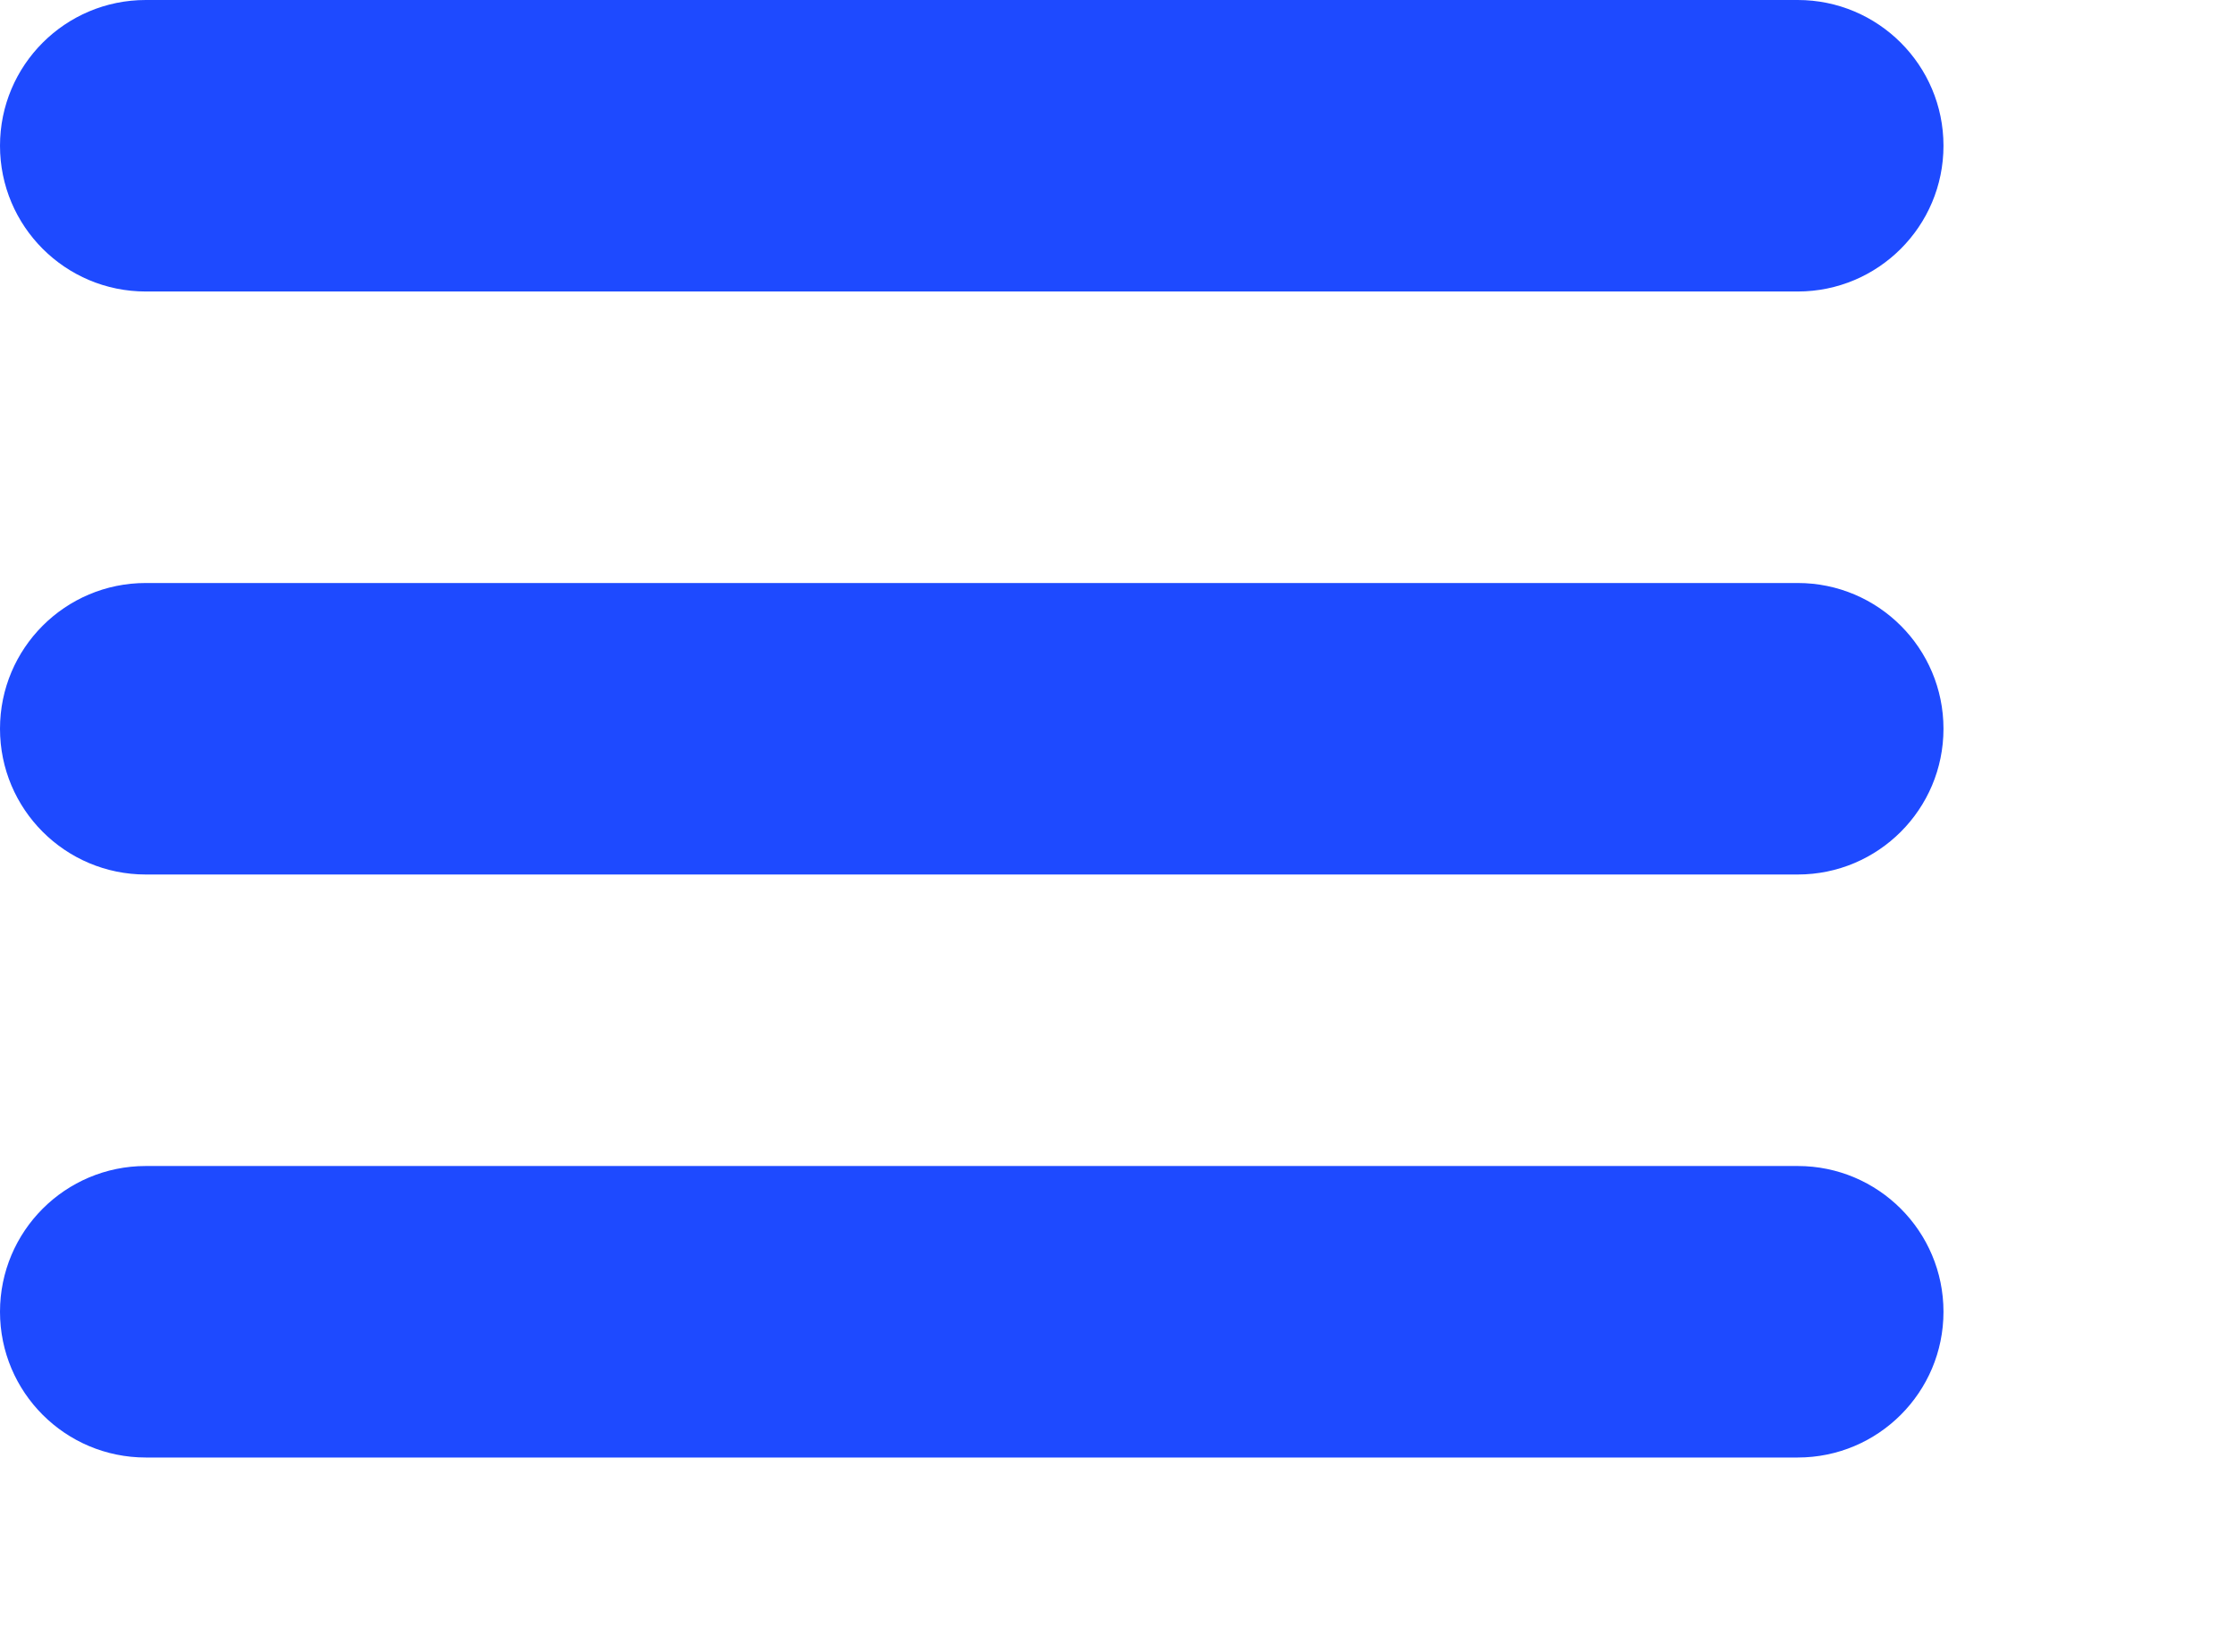
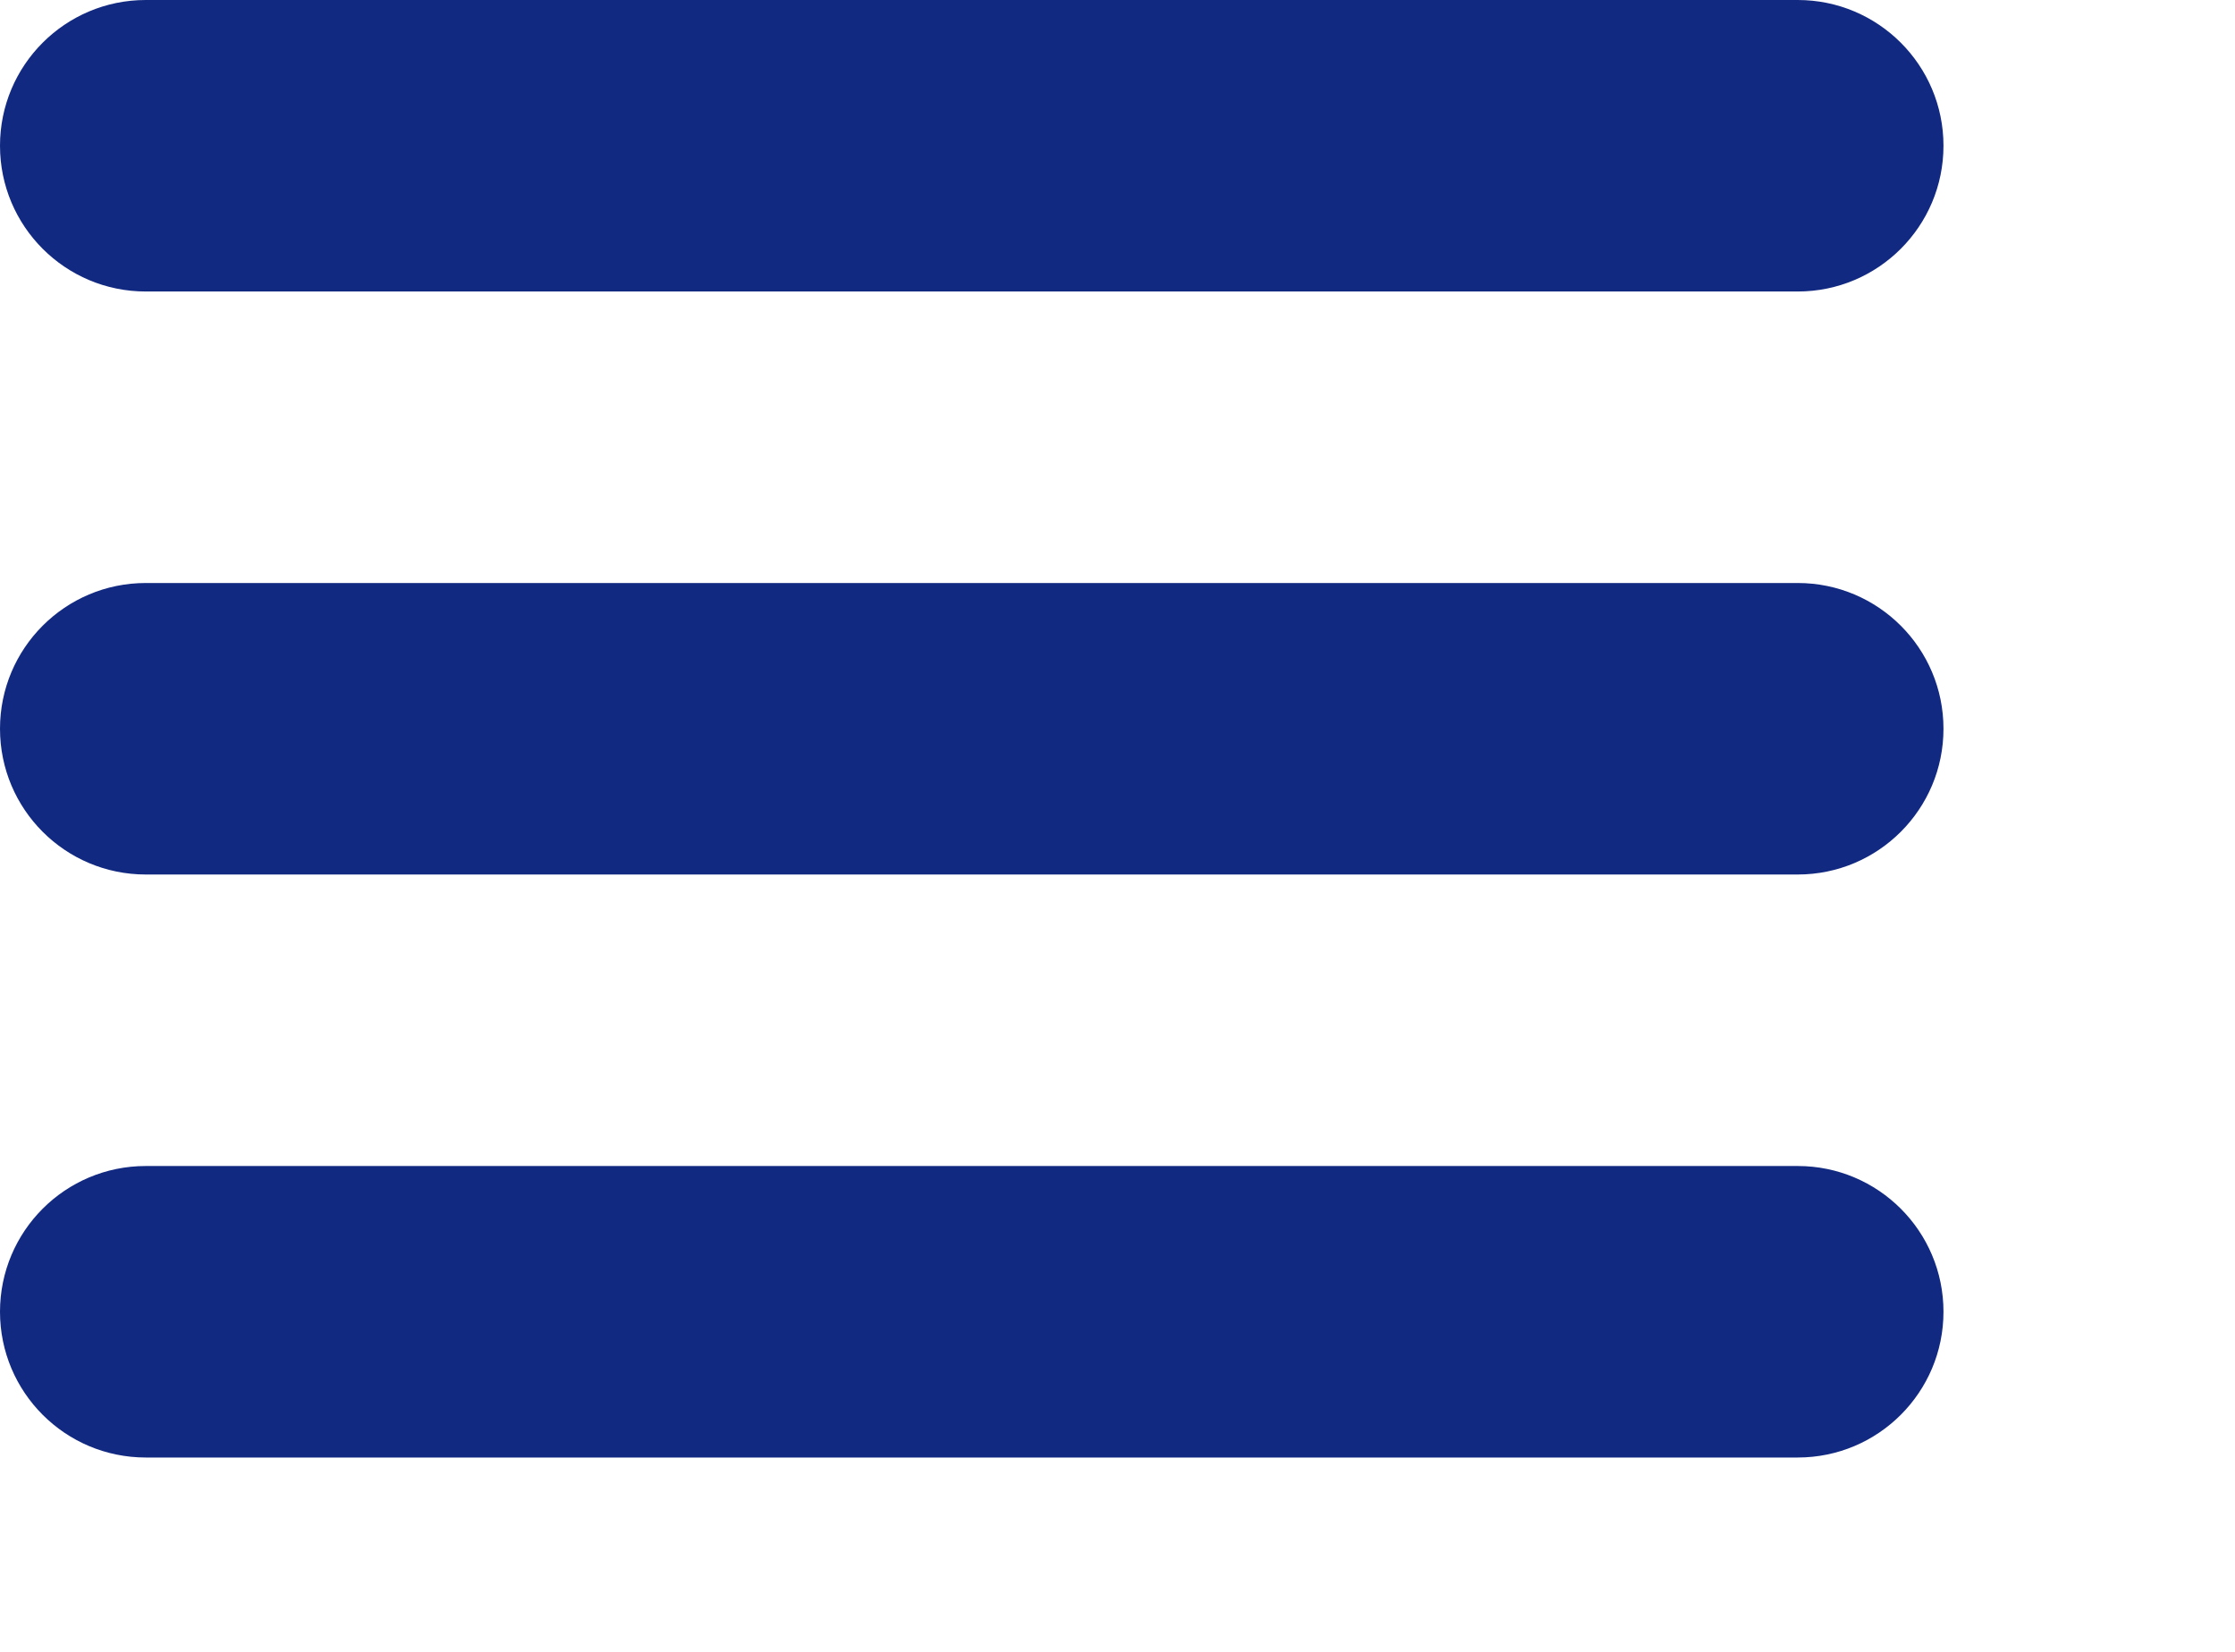
<svg xmlns="http://www.w3.org/2000/svg" width="23" height="17" viewBox="0 0 23 17">
  <defs>
    <style>
      .cls-1 {
        fill: none;
      }

      .cls-2 {
        clip-path: url(#clip-path);
      }

      .cls-3 {
-         fill: #1e4aff;
+         fill: #122981;
      }
    </style>
    <clipPath id="clip-path">
      <rect fill="none" width="23" height="17" />
    </clipPath>
  </defs>
  <g id="重复网格_1" data-name="重复网格 1" class="cls-2">
    <g transform="translate(-336 -25)">
      <rect id="矩形_982" data-name="矩形 982" class="cls-3" width="20" height="3" rx="1.5" transform="translate(336 25)" />
    </g>
    <g transform="translate(-336 -19)">
      <rect id="矩形_982-2" data-name="矩形 982" class="cls-3" width="20" height="3" rx="1.5" transform="translate(336 25)" />
    </g>
    <g transform="translate(-336 -13)">
      <rect id="矩形_982-3" data-name="矩形 982" class="cls-3" width="20" height="3" rx="1.5" transform="translate(336 25)" />
    </g>
  </g>
</svg>
